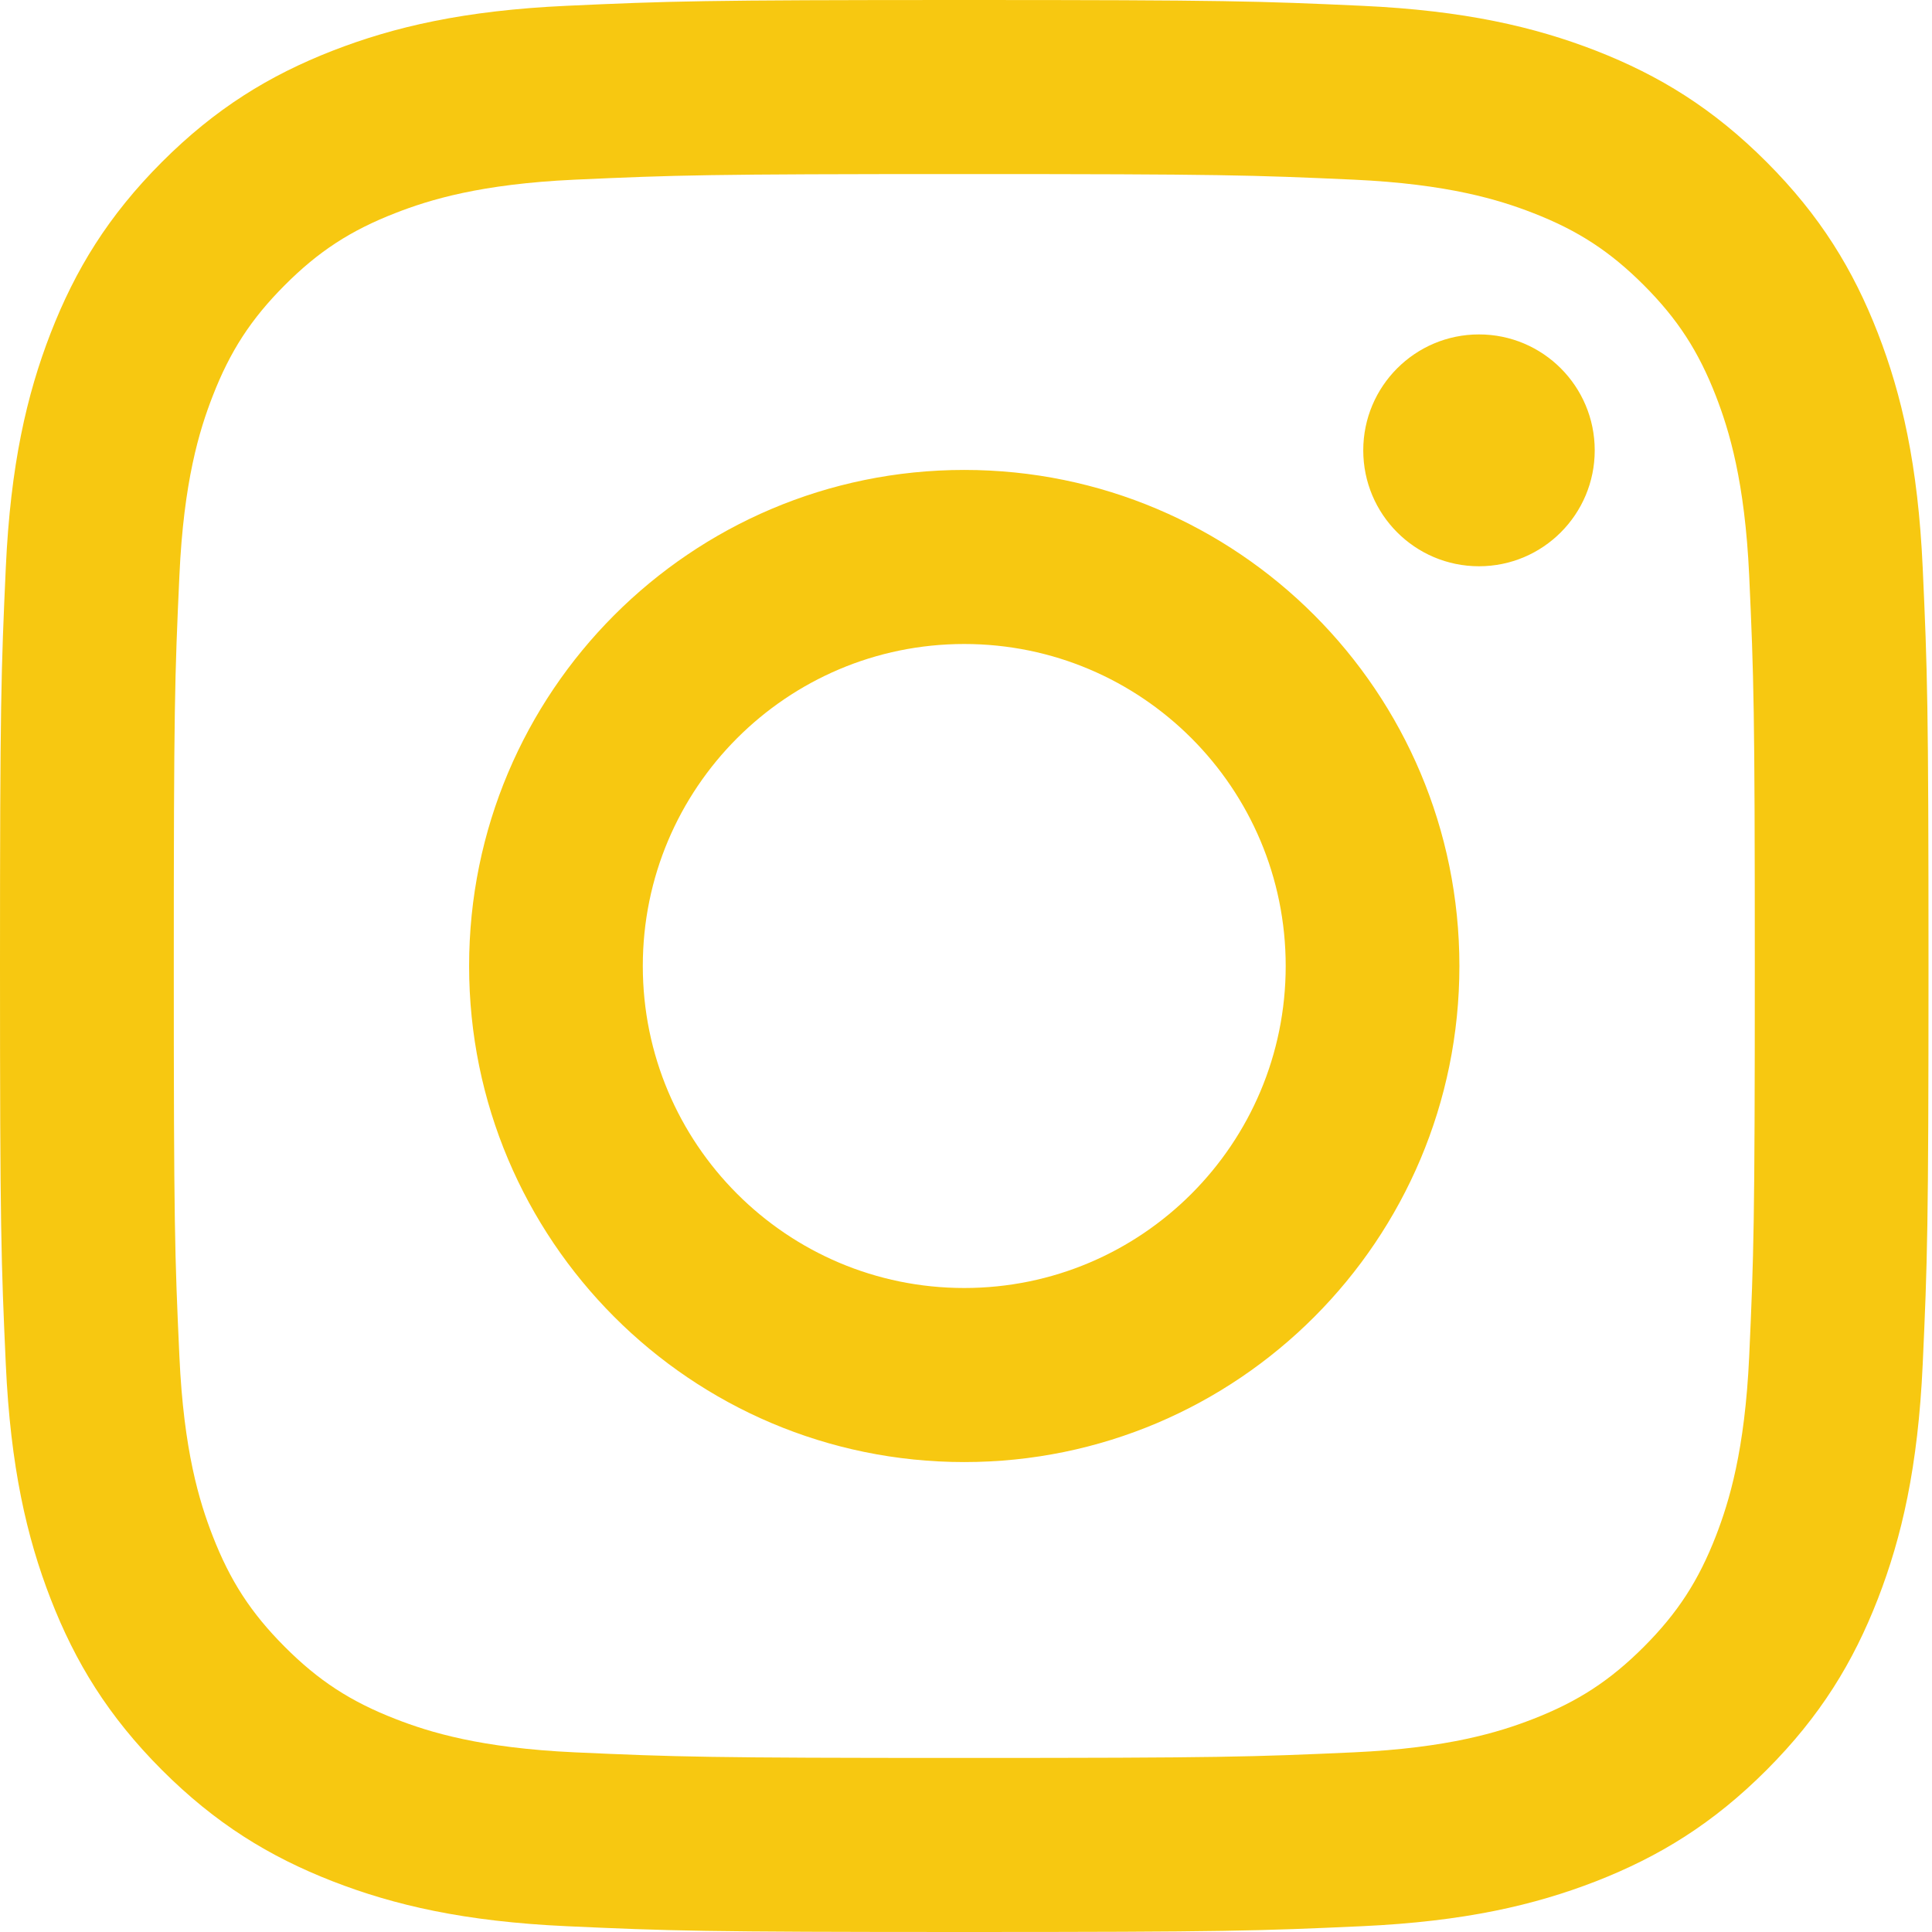
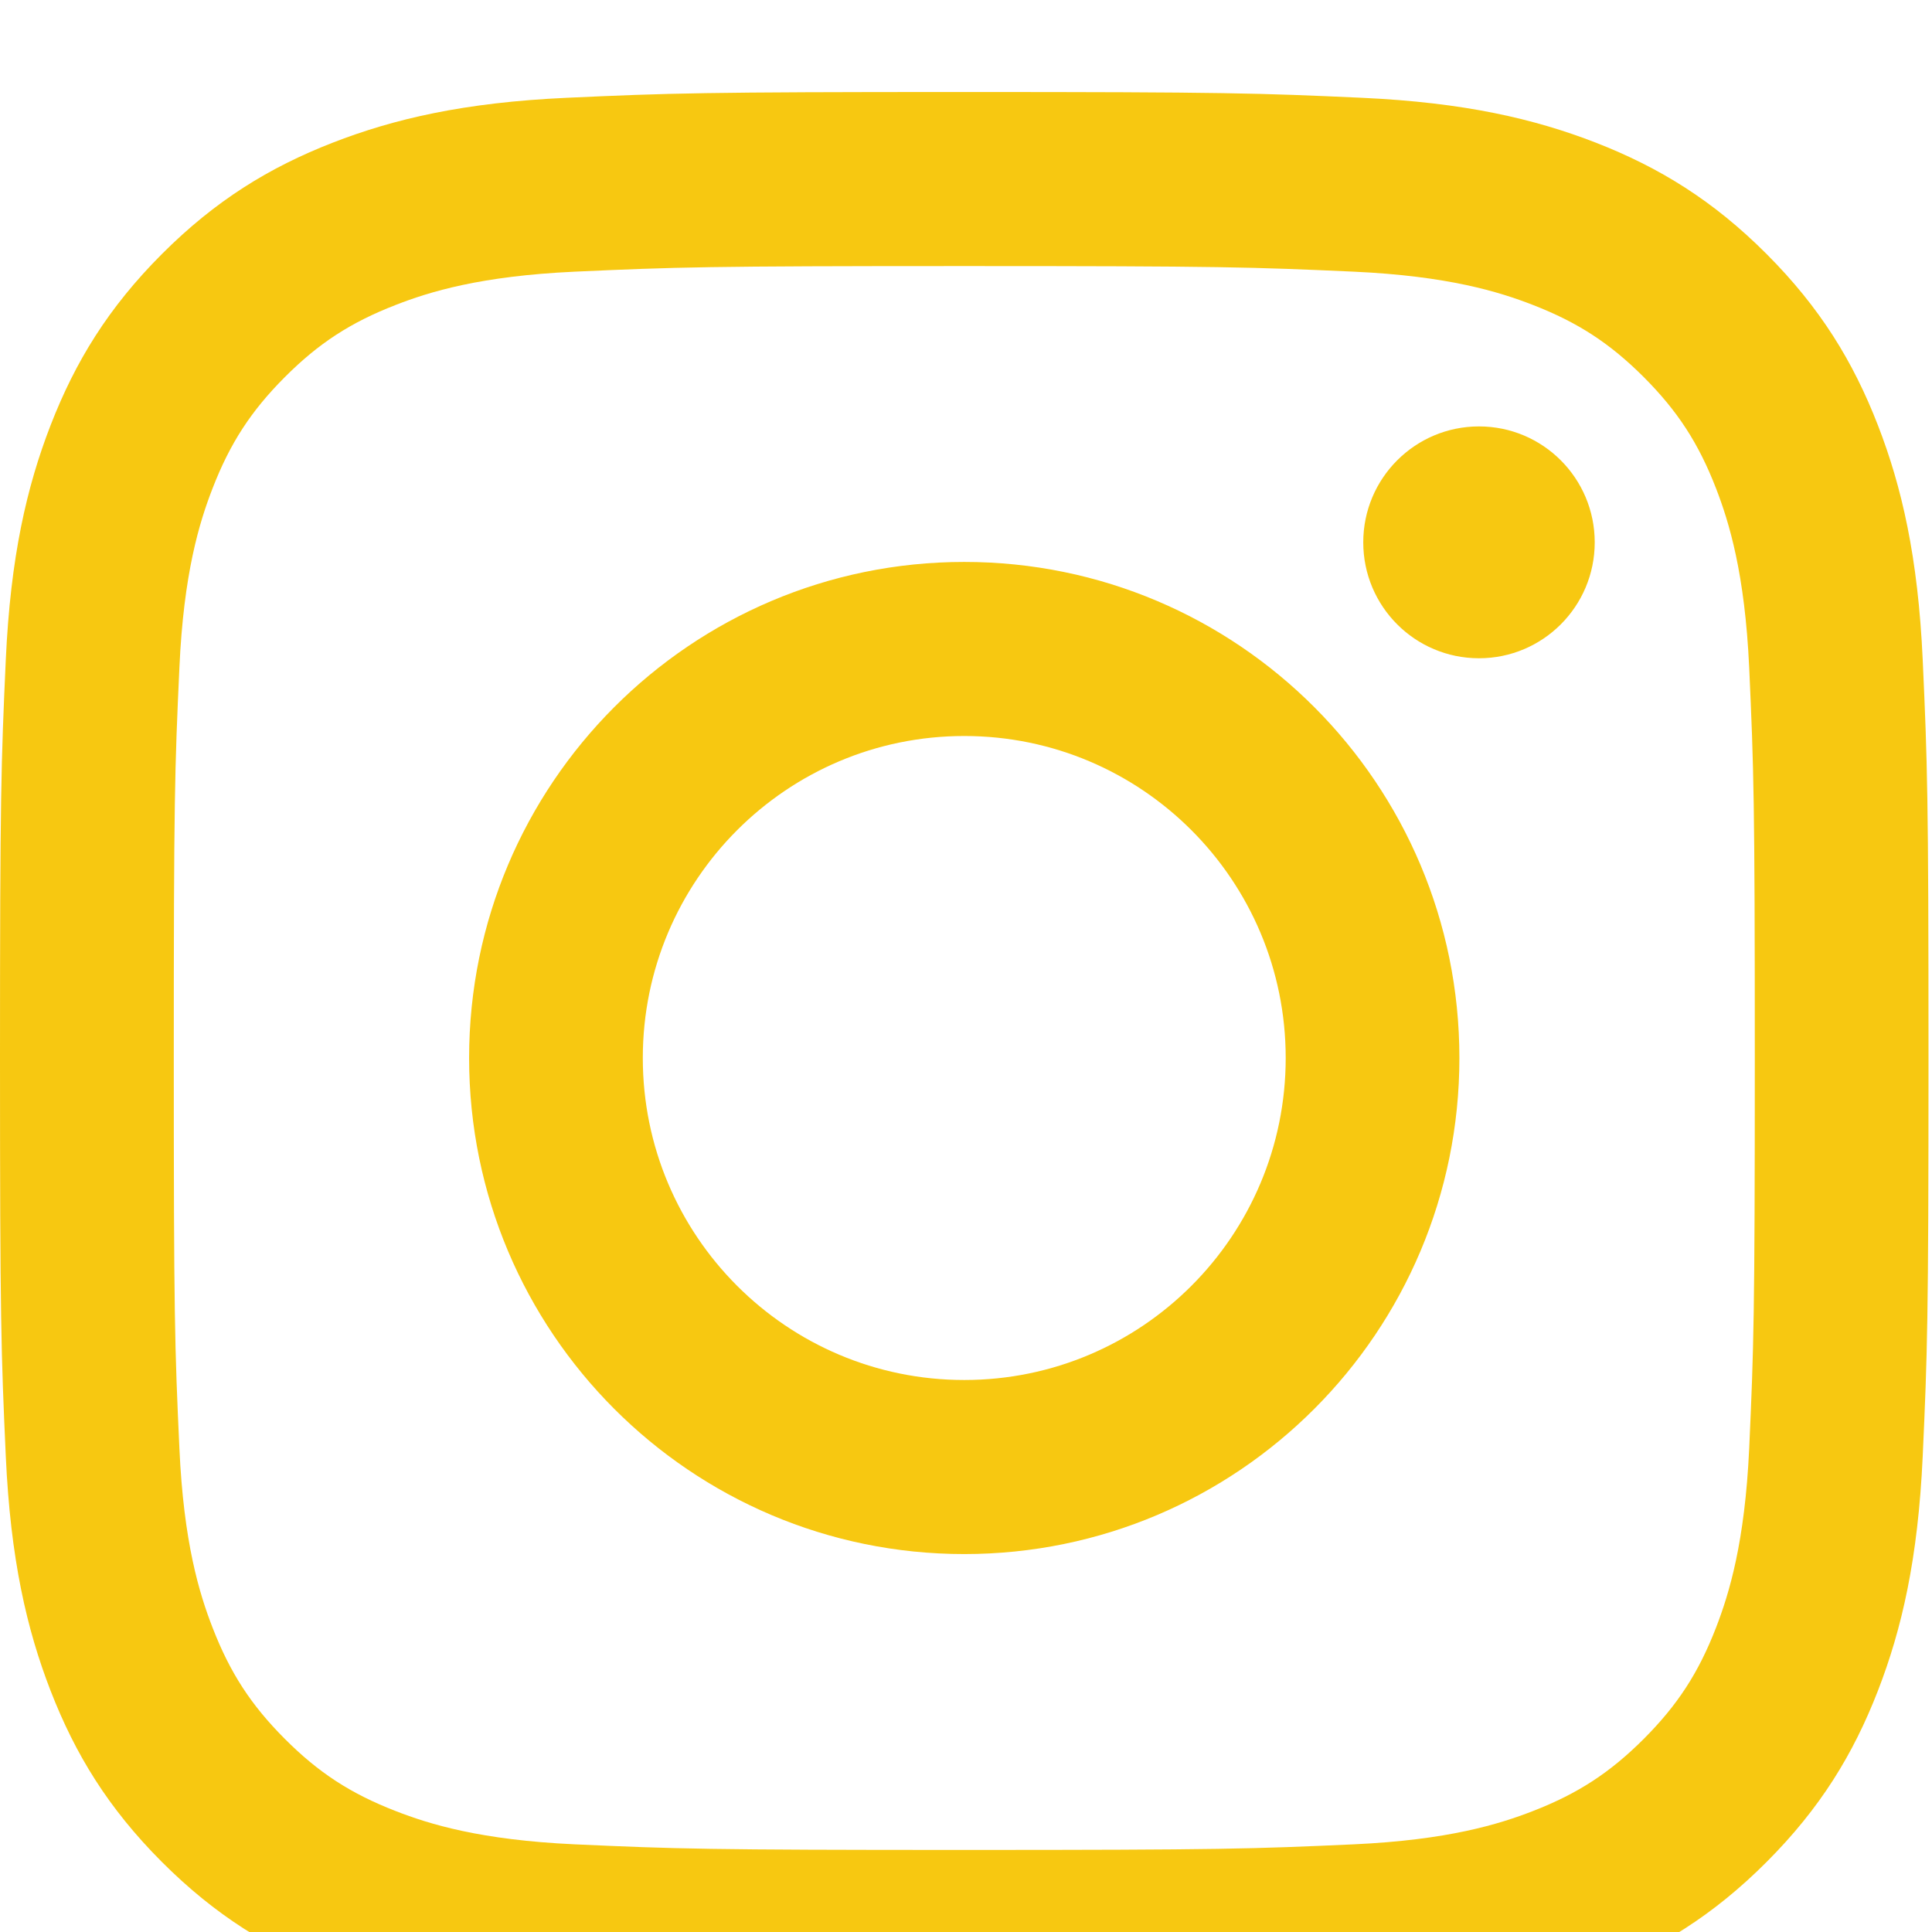
- <svg xmlns="http://www.w3.org/2000/svg" width="21px" height="21px" viewBox="0 0 21 21" version="1.1">
+ <svg xmlns="http://www.w3.org/2000/svg" width="21px" height="21px" viewBox="0 -1 21 21" version="1.1">
  <defs />
  <g id="Page-2" stroke="none" stroke-width="1" fill="none" fill-rule="evenodd">
    <g id="Macbook-Pro" transform="translate(-1142, -18)">
      <g id="Group-15" transform="translate(117, 10)">
        <g id="Group-10" transform="translate(963, 8)">
          <g id="Instagram" transform="translate(62, 0)">
            <path d="M10.481,0 C13.328,0 13.685,0.012 14.803,0.063 C15.918,0.114 16.68,0.292 17.347,0.551 C18.036,0.82 18.621,1.179 19.203,1.762 C19.786,2.346 20.144,2.932 20.412,3.622 C20.671,4.29 20.848,5.053 20.899,6.171 C20.95,7.291 20.962,7.648 20.962,10.5 C20.962,13.352 20.95,13.709 20.899,14.829 C20.848,15.947 20.671,16.71 20.412,17.378 C20.144,18.068 19.786,18.654 19.203,19.238 C18.621,19.821 18.036,20.18 17.347,20.449 C16.68,20.708 15.918,20.886 14.803,20.937 C13.685,20.988 13.328,21 10.481,21 C7.635,21 7.278,20.988 6.16,20.937 C5.044,20.886 4.282,20.708 3.616,20.449 C2.926,20.18 2.342,19.821 1.759,19.238 C1.176,18.654 0.818,18.068 0.55,17.378 C0.291,16.71 0.114,15.947 0.063,14.829 C0.012,13.709 0,13.352 0,10.5 C0,7.648 0.012,7.291 0.063,6.171 C0.114,5.053 0.291,4.29 0.55,3.622 C0.818,2.932 1.176,2.346 1.759,1.762 C2.342,1.179 2.926,0.82 3.616,0.551 C4.282,0.292 5.044,0.114 6.16,0.063 C7.278,0.012 7.635,0 10.481,0 Z M10.481,1.892 C7.683,1.892 7.351,1.903 6.246,1.953 C5.224,2 4.669,2.171 4.3,2.315 C3.81,2.505 3.461,2.733 3.095,3.1 C2.728,3.468 2.501,3.817 2.311,4.307 C2.167,4.677 1.996,5.233 1.95,6.257 C1.899,7.364 1.889,7.696 1.889,10.5 C1.889,13.304 1.899,13.636 1.95,14.743 C1.996,15.767 2.167,16.323 2.311,16.693 C2.501,17.183 2.728,17.532 3.095,17.9 C3.461,18.267 3.81,18.495 4.3,18.685 C4.669,18.829 5.224,19 6.246,19.047 C7.351,19.097 7.682,19.108 10.481,19.108 C13.28,19.108 13.611,19.097 14.717,19.047 C15.738,19 16.293,18.829 16.663,18.685 C17.152,18.495 17.501,18.267 17.868,17.9 C18.235,17.532 18.462,17.183 18.652,16.693 C18.795,16.323 18.966,15.767 19.013,14.743 C19.063,13.636 19.074,13.304 19.074,10.5 C19.074,7.696 19.063,7.364 19.013,6.257 C18.966,5.233 18.795,4.677 18.652,4.307 C18.462,3.817 18.235,3.468 17.868,3.1 C17.501,2.733 17.152,2.505 16.663,2.315 C16.293,2.171 15.738,2 14.717,1.953 C13.611,1.903 13.28,1.892 10.481,1.892 Z M10.481,5.108 C13.454,5.108 15.863,7.522 15.863,10.5 C15.863,13.478 13.454,15.892 10.481,15.892 C7.509,15.892 5.099,13.478 5.099,10.5 C5.099,7.522 7.509,5.108 10.481,5.108 Z M10.481,14 C12.411,14 13.975,12.433 13.975,10.5 C13.975,8.567 12.411,7 10.481,7 C8.552,7 6.987,8.567 6.987,10.5 C6.987,12.433 8.552,14 10.481,14 Z M17.334,4.895 C17.334,5.591 16.771,6.155 16.076,6.155 C15.381,6.155 14.818,5.591 14.818,4.895 C14.818,4.199 15.381,3.635 16.076,3.635 C16.771,3.635 17.334,4.199 17.334,4.895 Z" id="Instagram-Copy" fill="#f7c811" />
-             <rect id="Rectangle" x="0" y="0" width="20.962" height="21" />
+             <rect id="Rectangle" x="0" y="0" width="20.962" height="22" />
          </g>
        </g>
      </g>
    </g>
  </g>
</svg>
